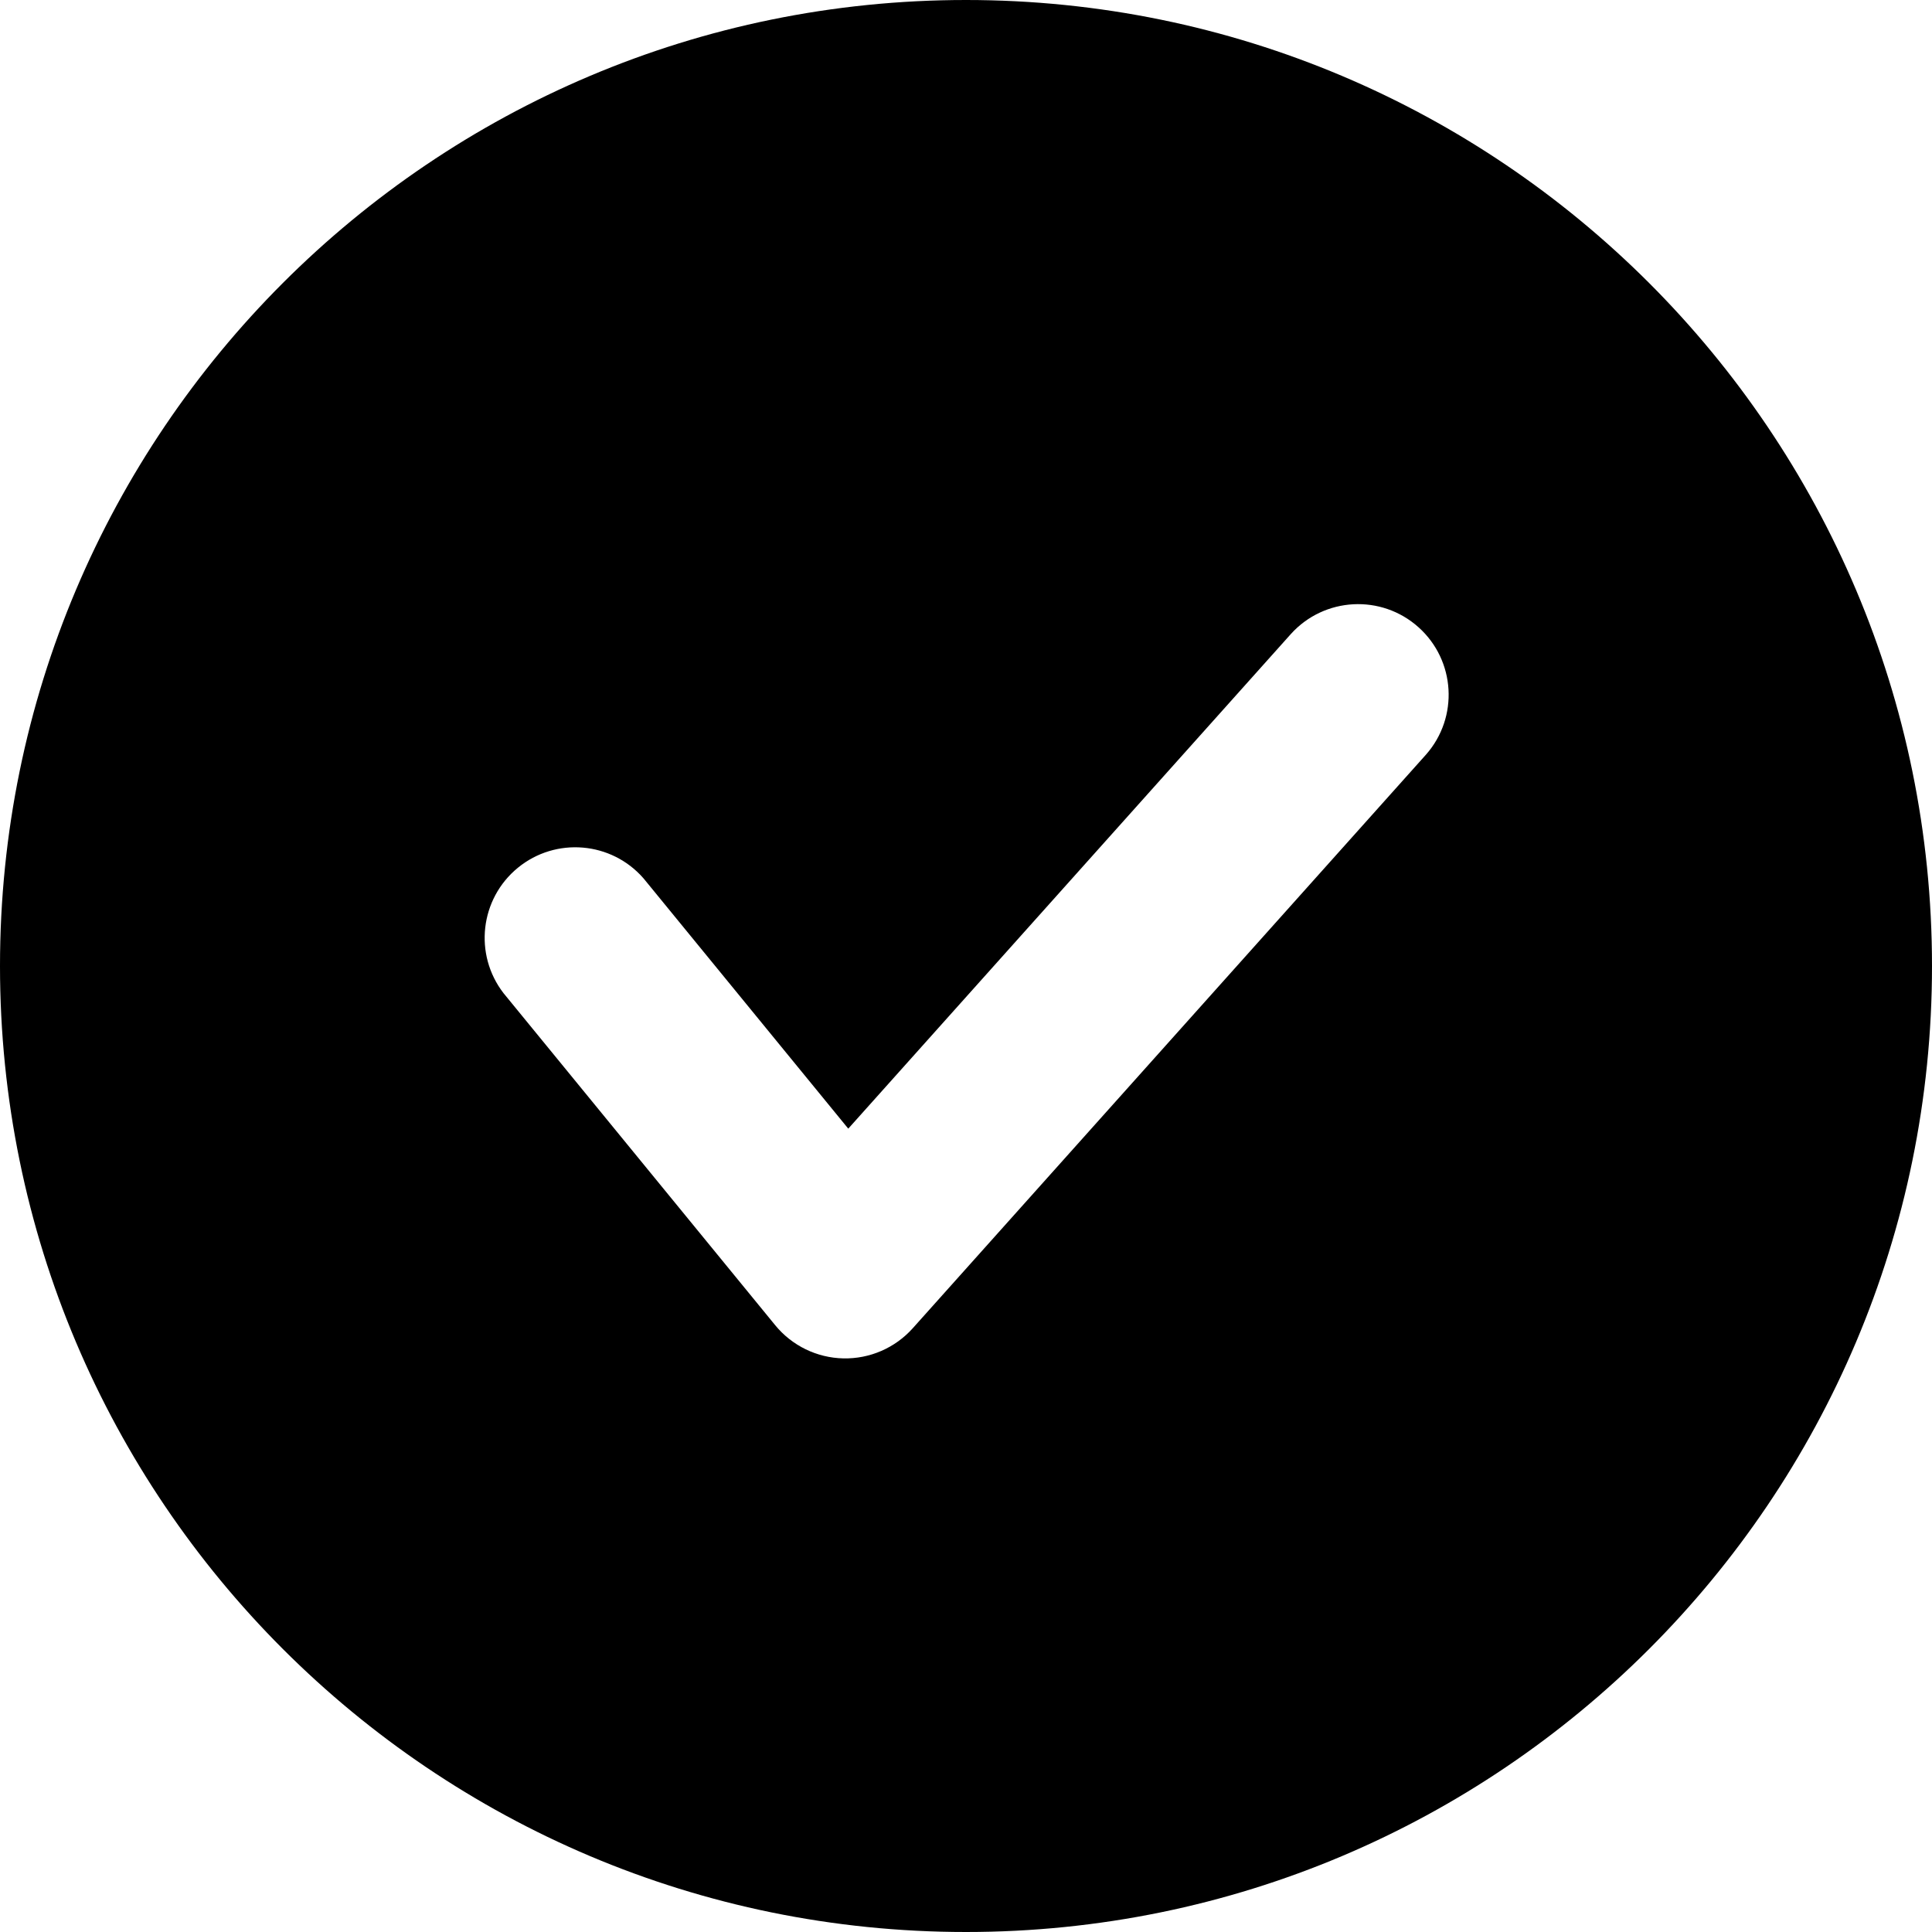
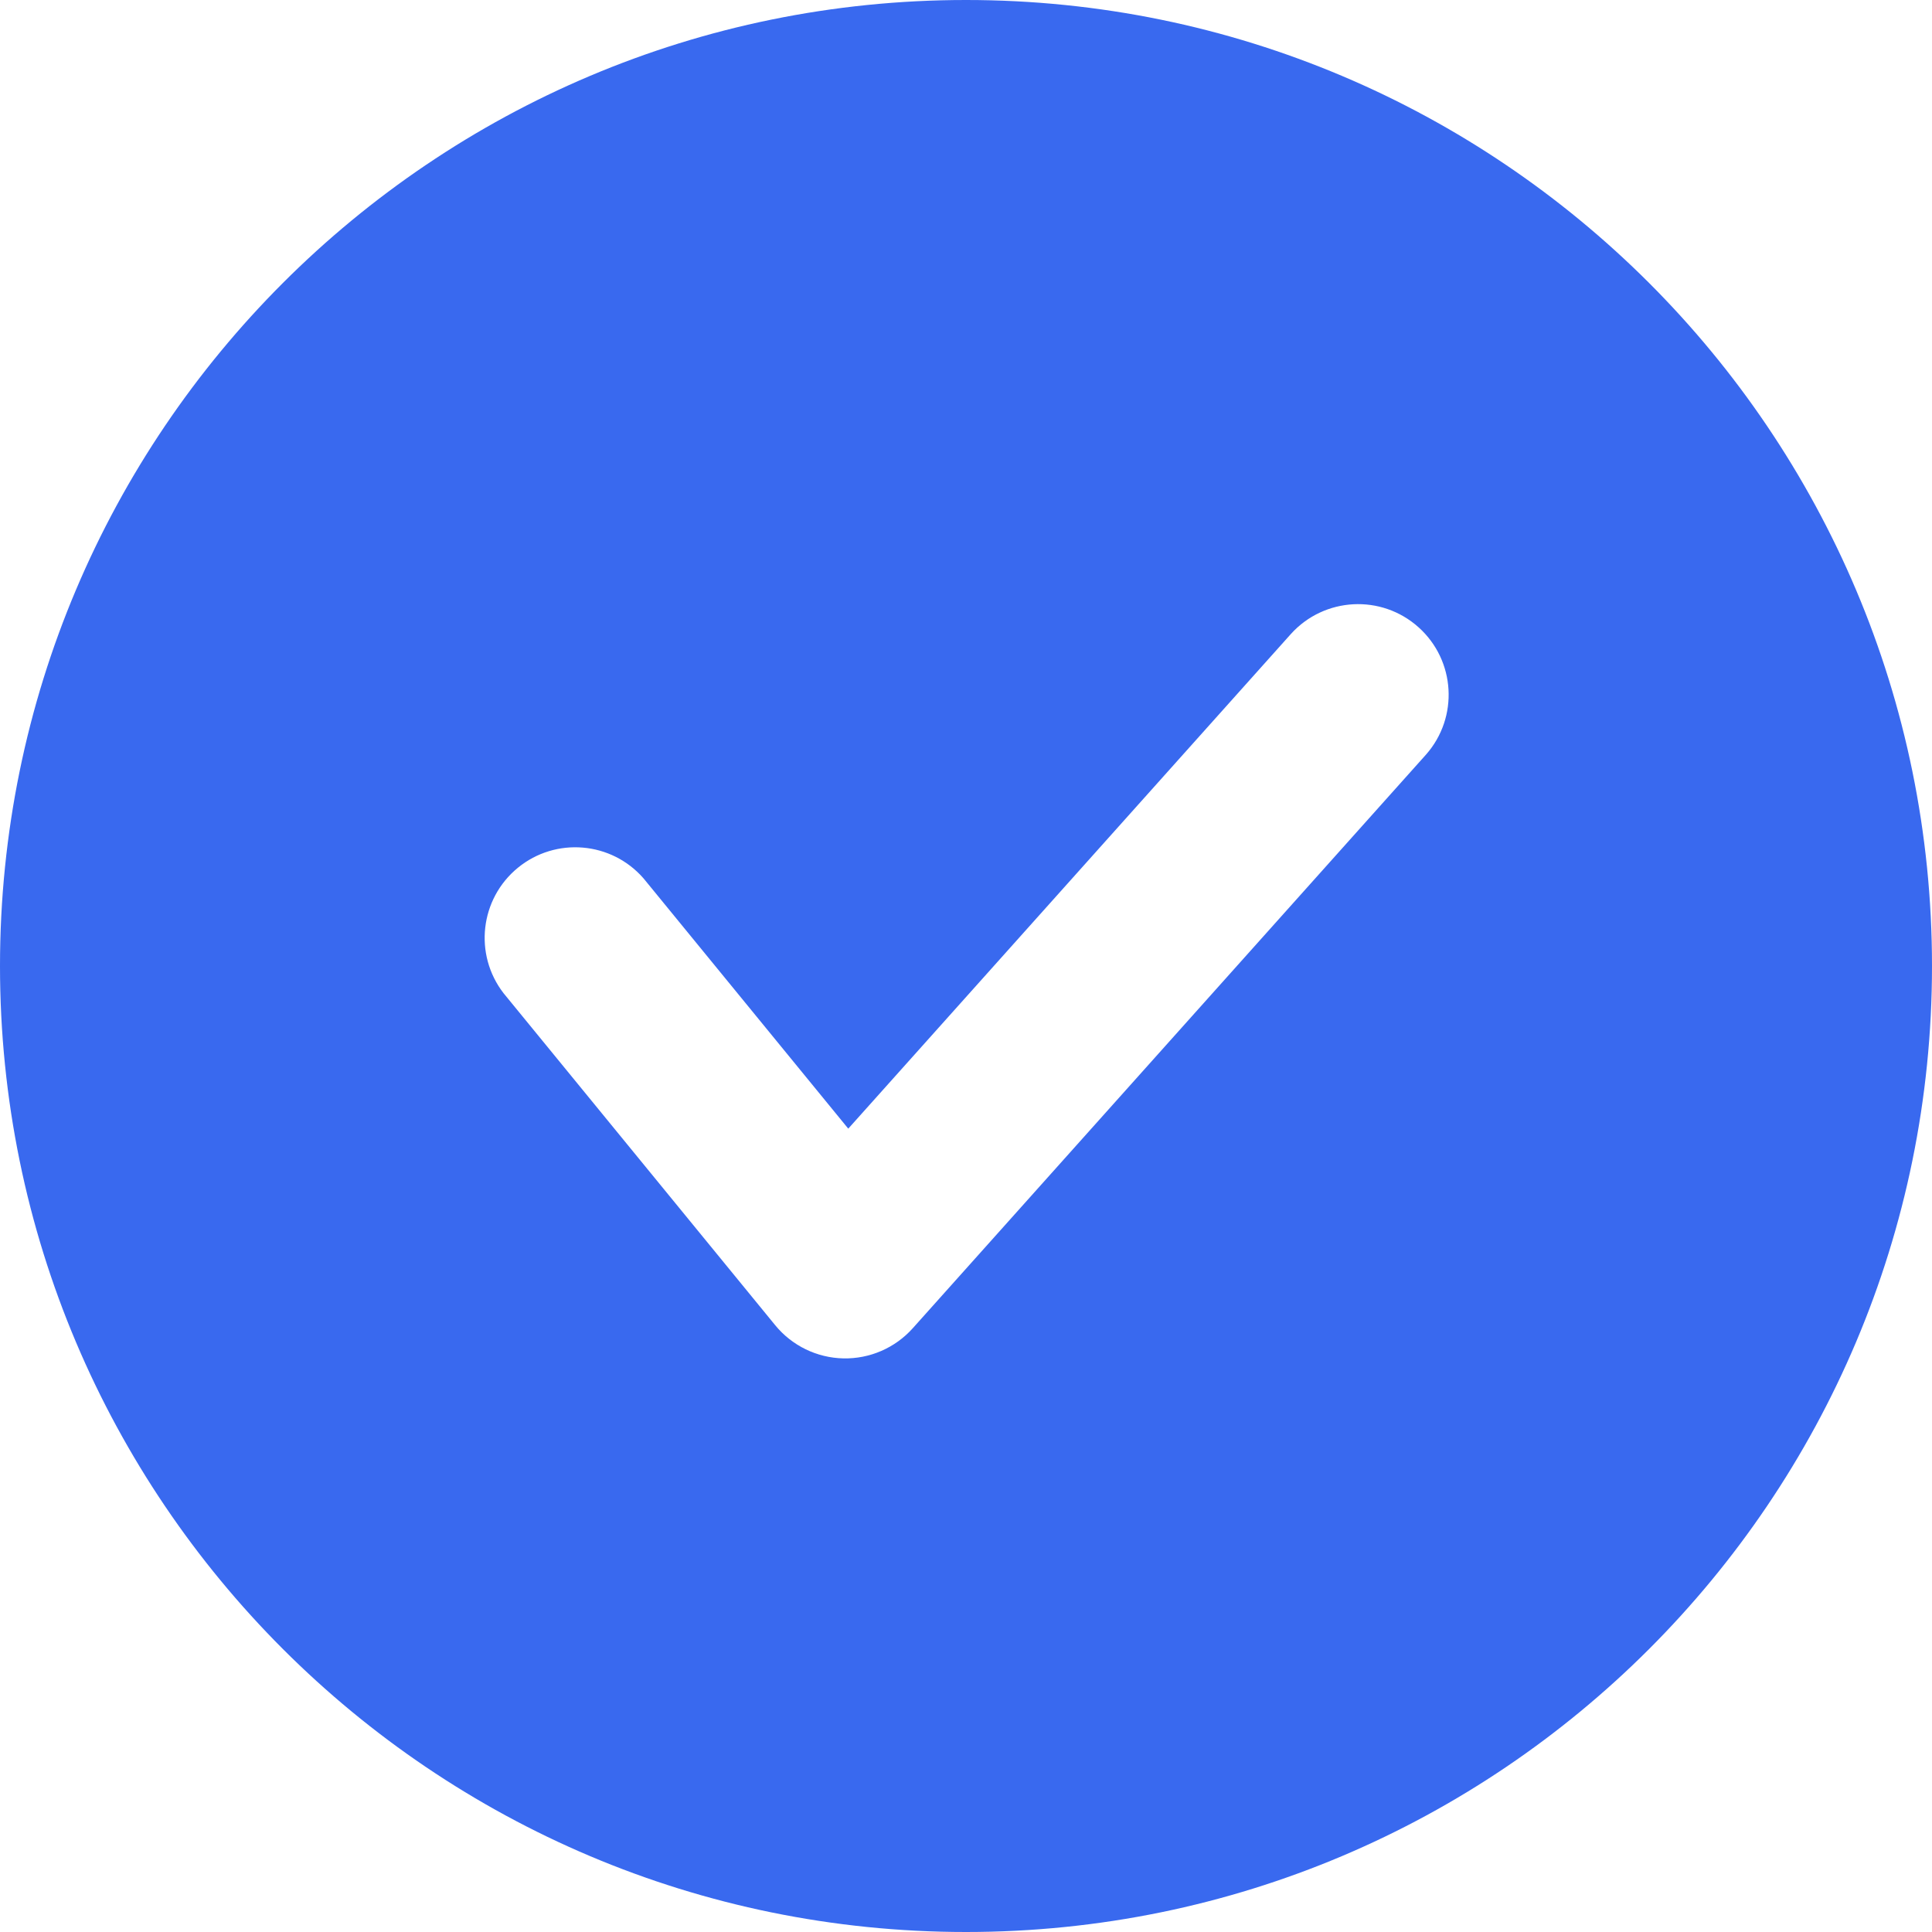
<svg xmlns="http://www.w3.org/2000/svg" fill="none" viewBox="0 0 16 16" class="legacy-homepage_checkmark__cVI_Z">
-   <path fill="currentColor" fill-rule="evenodd" d="M16 8A8 8 0 110 8a8 8 0 0116 0zm-4.191-1.75a.75.75 0 00-1.118-1L7.025 9.347 5.33 7.275a.75.75 0 00-1.16.95l2.25 2.75A.75.75 0 007.559 11l4.25-4.75z" clip-rule="evenodd" />
+   <path fill="#3969EF" fill-rule="evenodd" d="M16 8A8 8 0 110 8a8 8 0 0116 0zm-4.191-1.75a.75.75 0 00-1.118-1L7.025 9.347 5.33 7.275a.75.75 0 00-1.16.95l2.25 2.75A.75.75 0 007.559 11l4.25-4.75z" clip-rule="evenodd" />
</svg>
